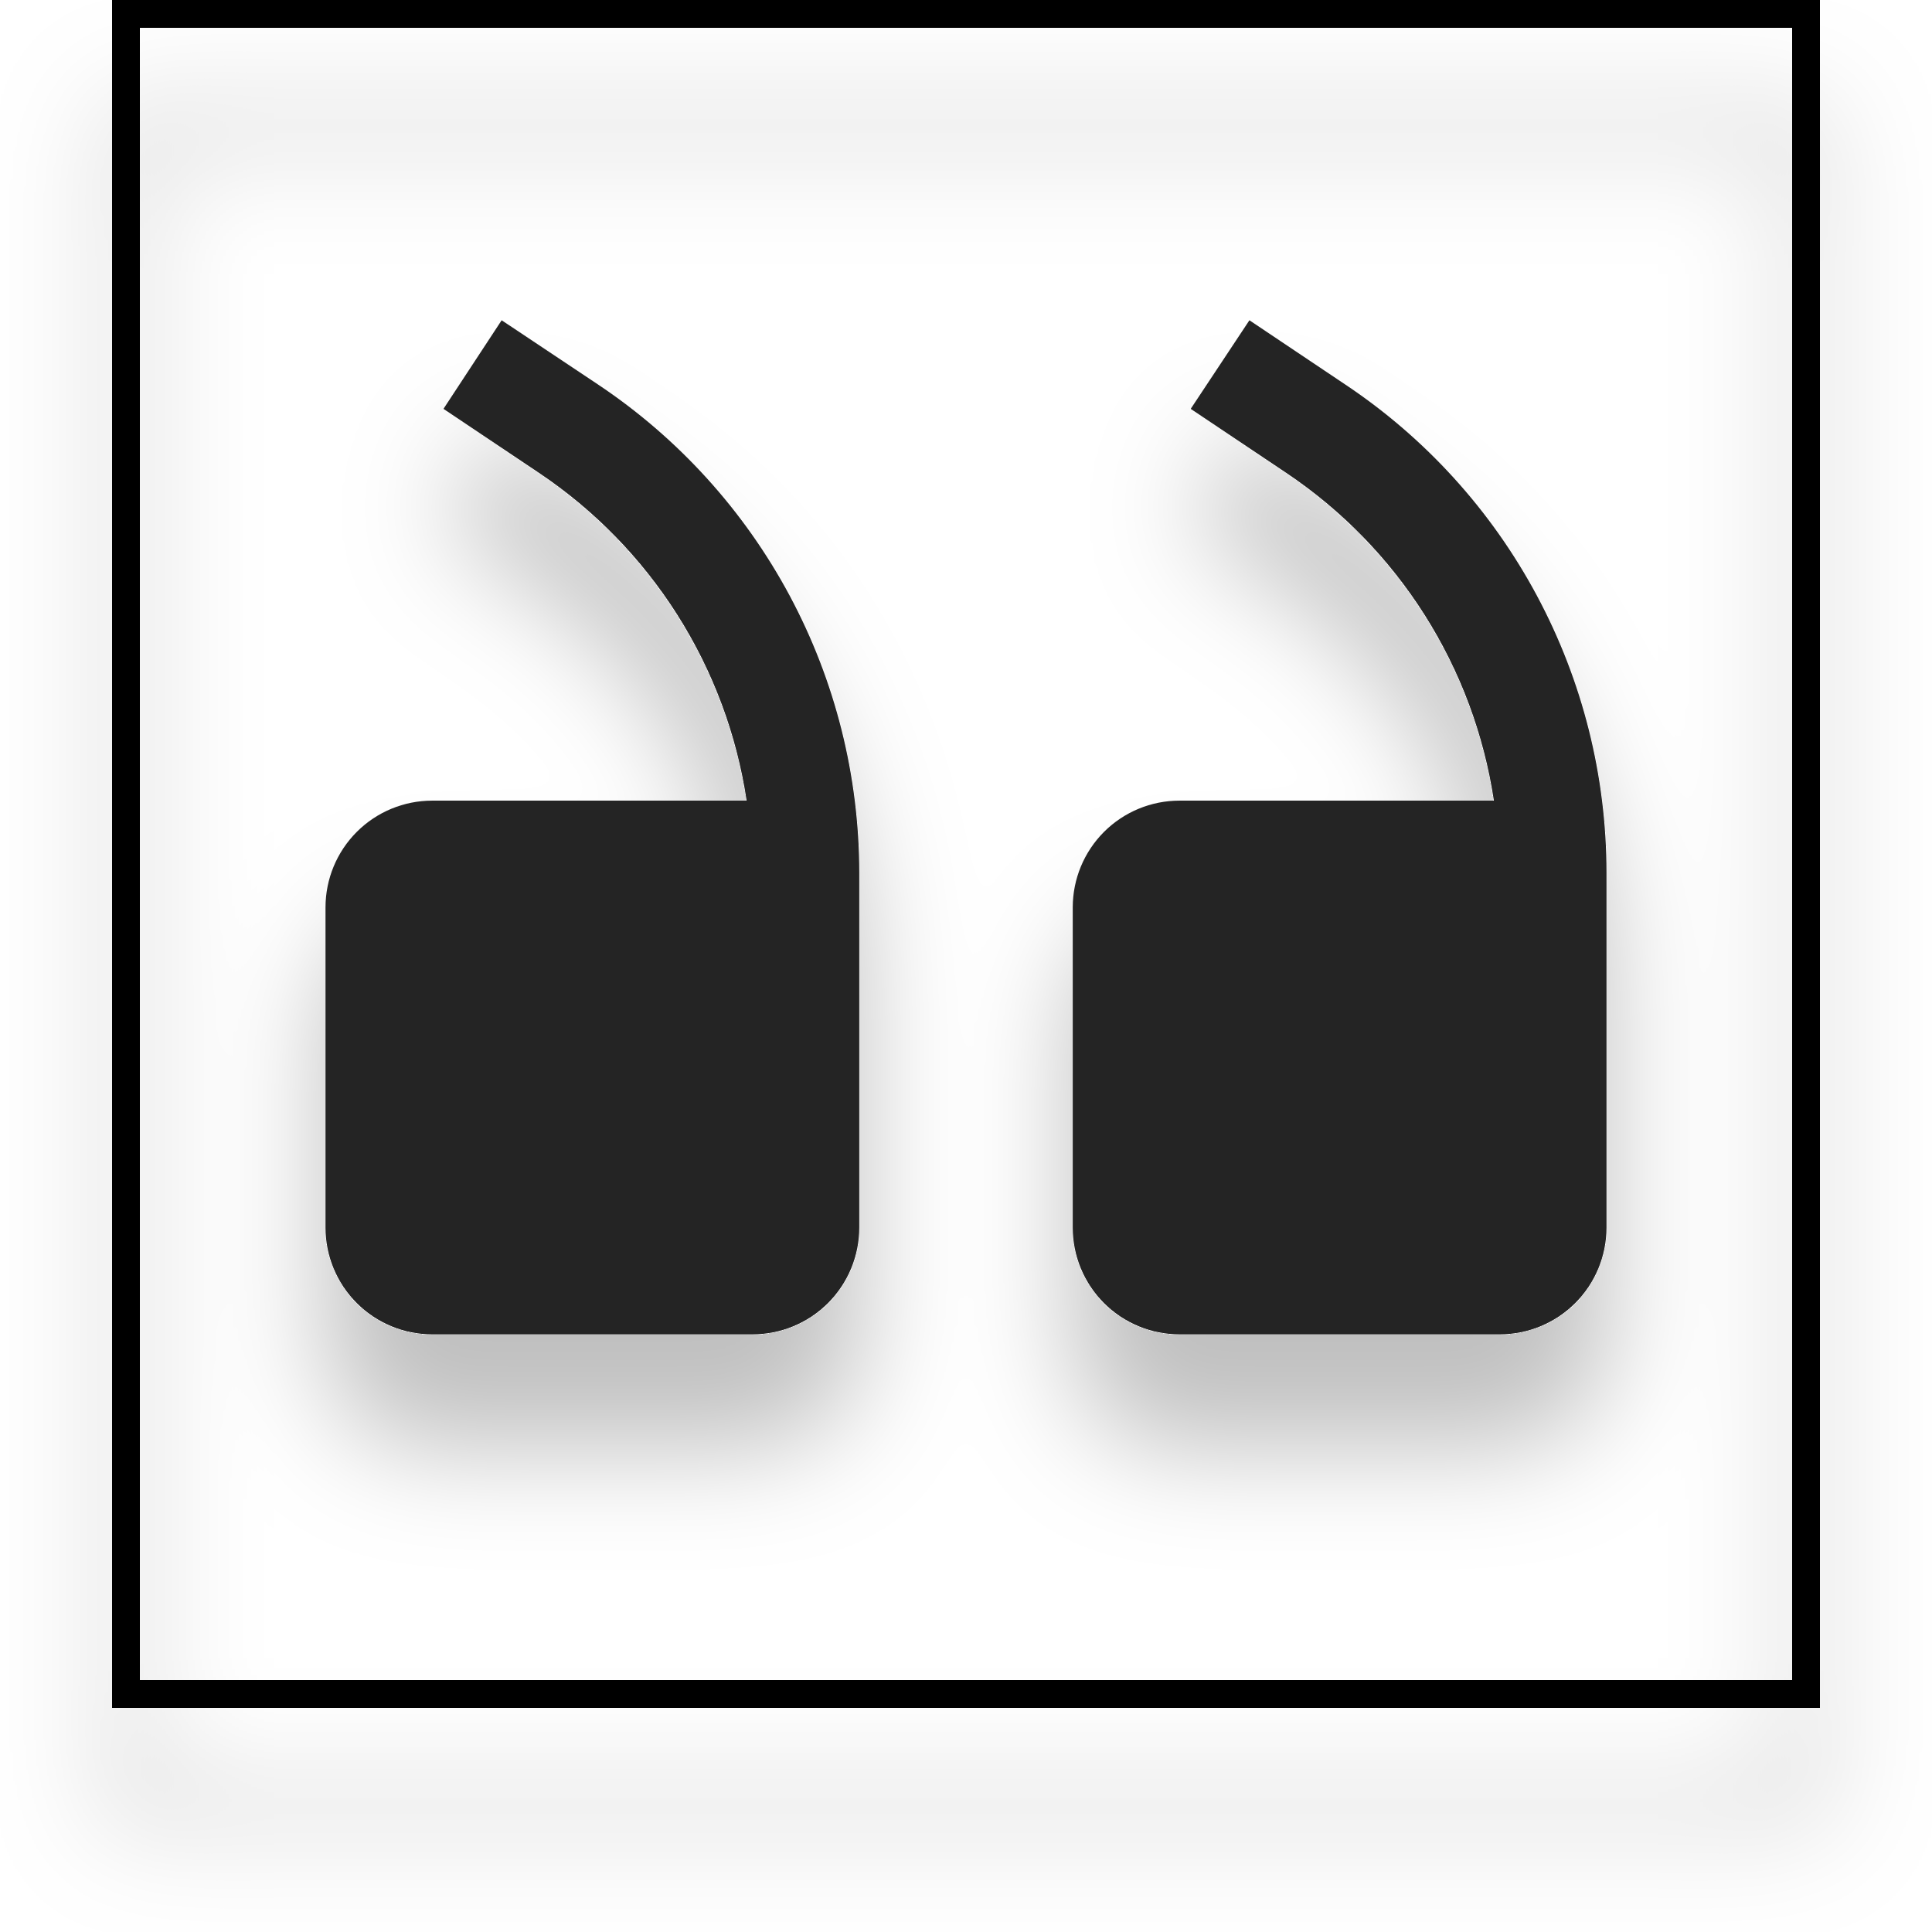
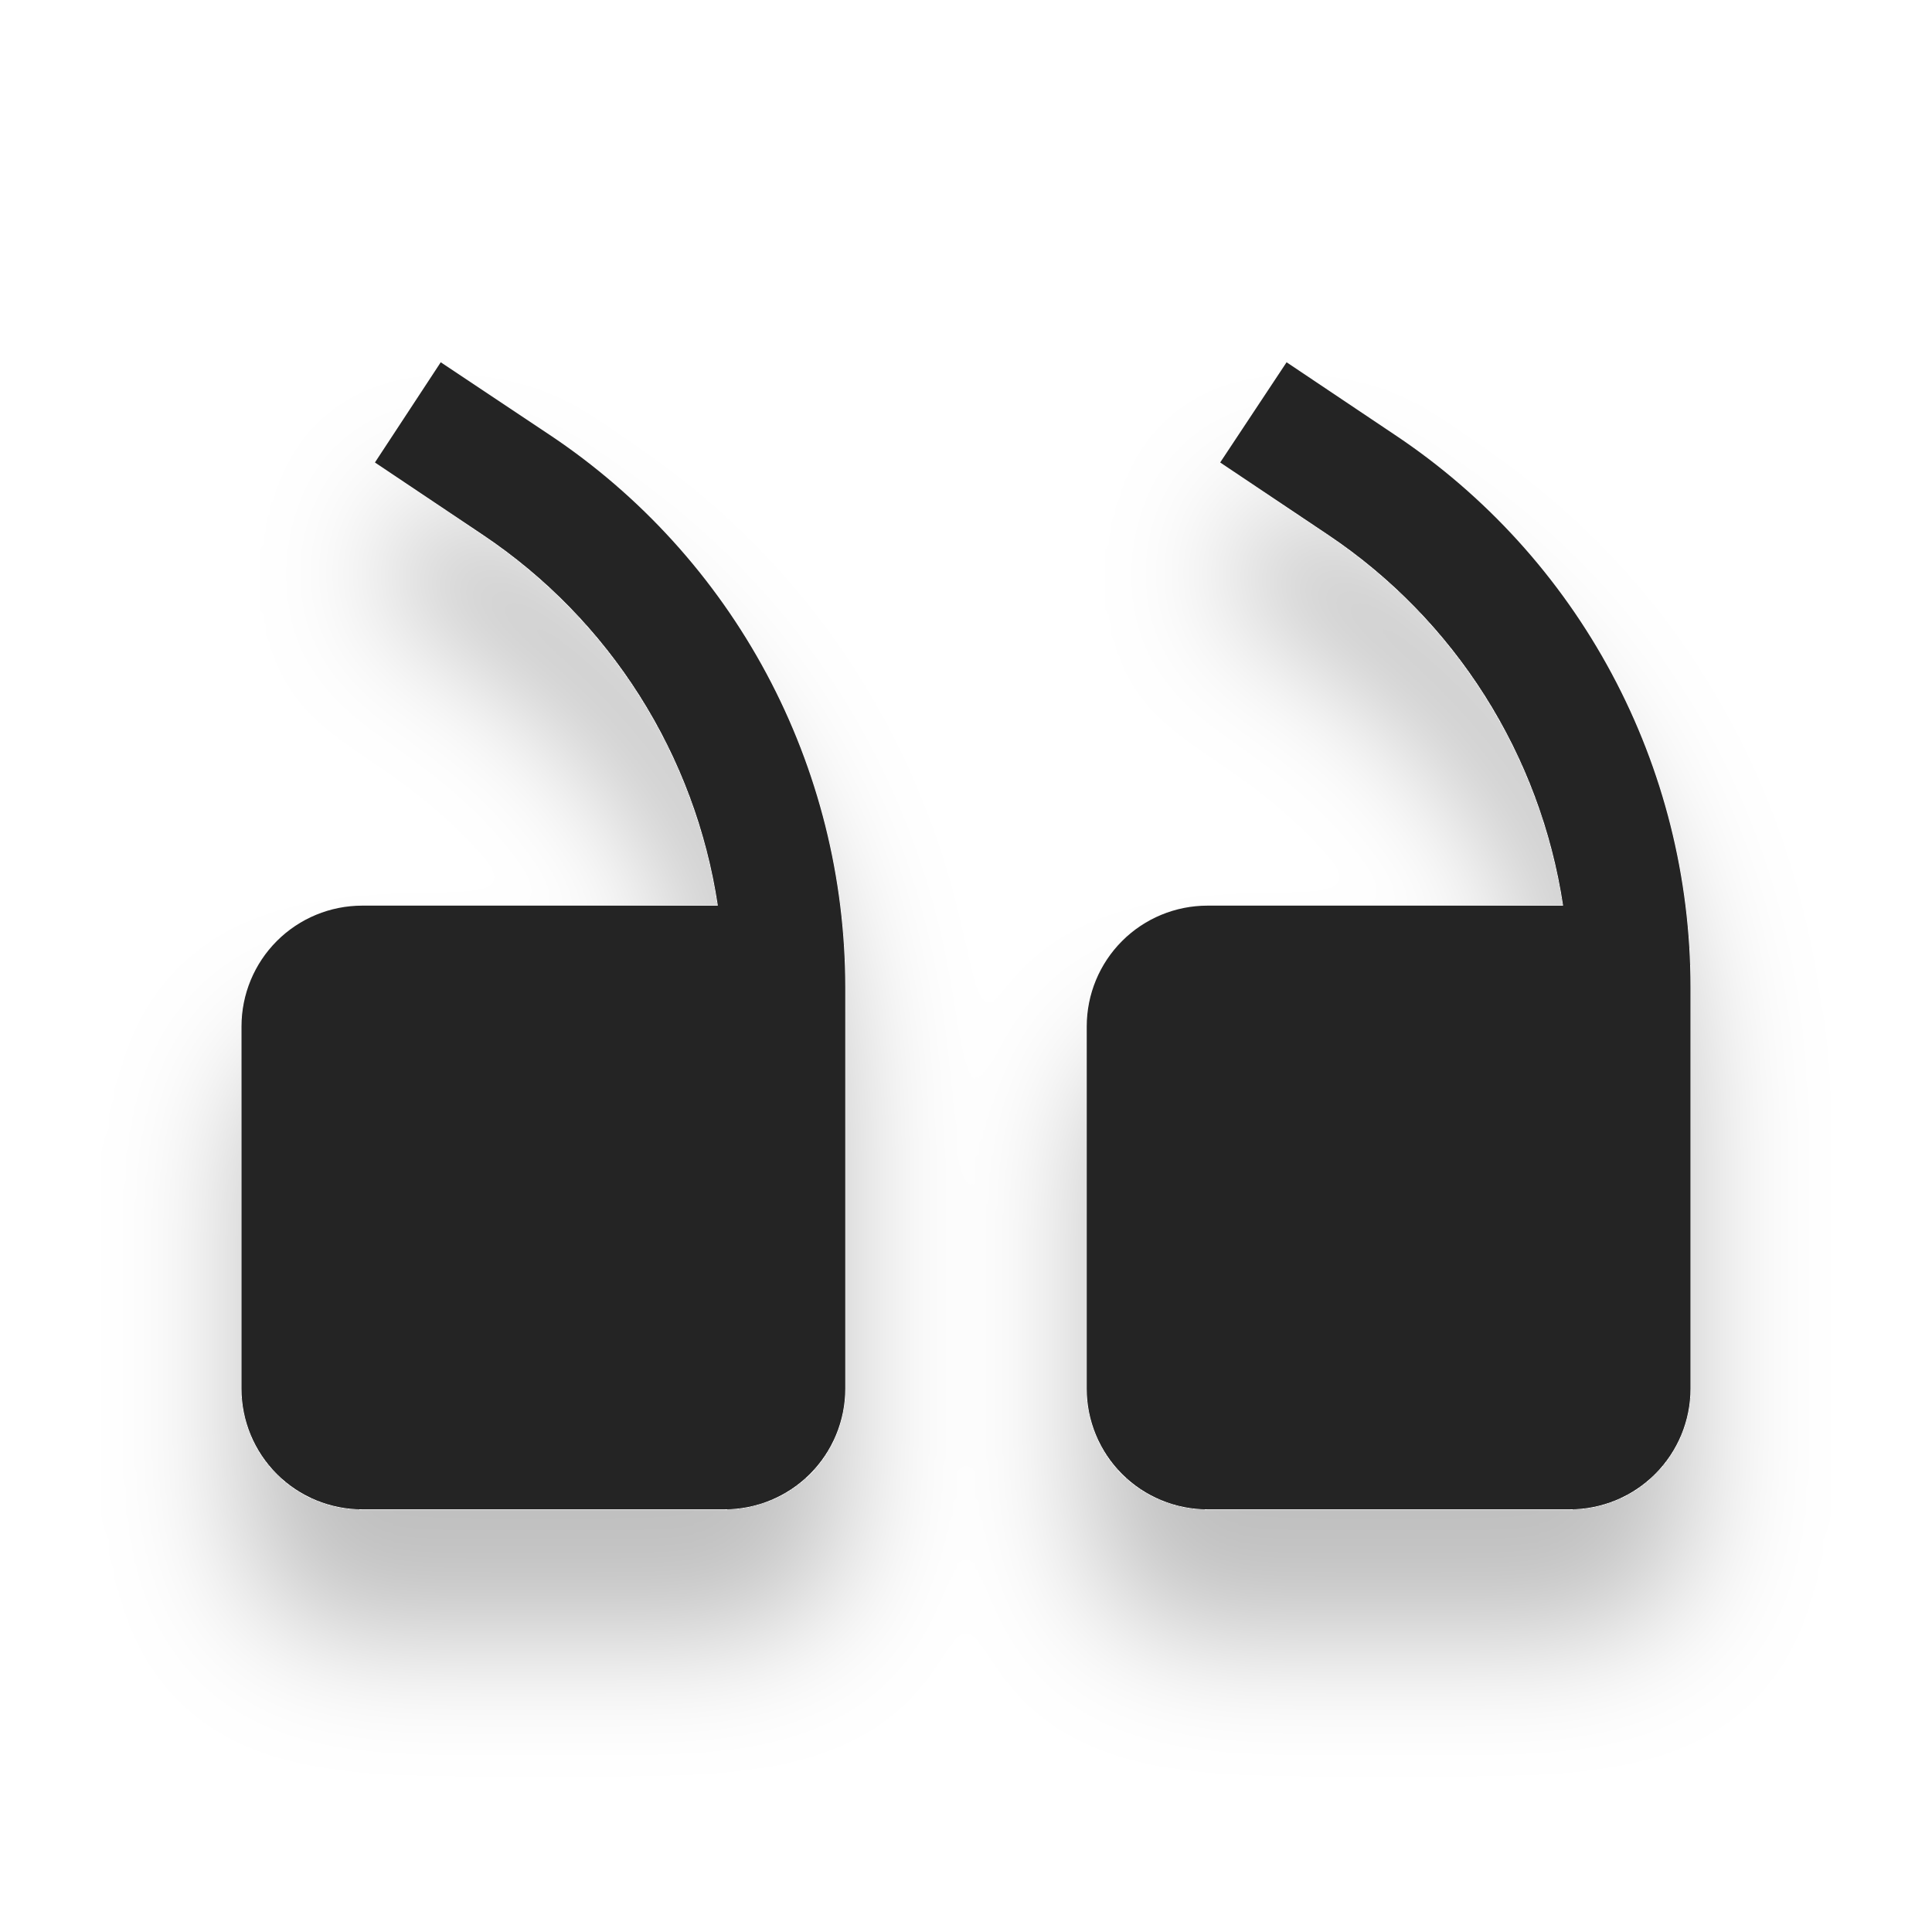
- <svg xmlns="http://www.w3.org/2000/svg" width="69" height="69" viewBox="0 0 69 69" fill="none">
+ <svg xmlns="http://www.w3.org/2000/svg" width="61" height="61" viewBox="0 0 61 61" fill="none">
  <g filter="url(#filter0_d)">
-     <path d="M42.125 28.594H53.353C52.998 26.235 52.156 23.975 50.879 21.96C49.602 19.944 47.919 18.218 45.938 16.889L42.525 14.602L44.622 11.438L48.034 13.725C50.907 15.639 53.262 18.232 54.891 21.275C56.521 24.318 57.374 27.716 57.375 31.167V43.844C57.375 44.855 56.973 45.825 56.258 46.54C55.543 47.255 54.574 47.656 53.562 47.656H42.125C41.114 47.656 40.144 47.255 39.429 46.54C38.714 45.825 38.312 44.855 38.312 43.844V32.406C38.312 31.395 38.714 30.425 39.429 29.71C40.144 28.995 41.114 28.594 42.125 28.594Z" fill="#242424" />
-     <path d="M15.438 28.594H26.665C26.311 26.235 25.469 23.975 24.192 21.96C22.915 19.944 21.232 18.218 19.25 16.889L15.838 14.602L17.916 11.438L21.347 13.725C24.219 15.639 26.574 18.232 28.204 21.275C29.833 24.318 30.686 27.716 30.688 31.167V43.844C30.688 44.855 30.286 45.825 29.571 46.54C28.856 47.255 27.886 47.656 26.875 47.656H15.438C14.426 47.656 13.457 47.255 12.742 46.54C12.027 45.825 11.625 44.855 11.625 43.844V32.406C11.625 31.395 12.027 30.425 12.742 29.71C13.457 28.995 14.426 28.594 15.438 28.594Z" fill="#242424" />
-     <rect x="-0.5" y="0.5" width="60" height="60" transform="matrix(-1 0 0 1 64 0)" stroke="black" shape-rendering="crispEdges" />
+     <path d="M38.125 28.594H49.353C48.998 26.235 48.156 23.975 46.879 21.96C45.602 19.944 43.919 18.218 41.938 16.889L38.525 14.602L40.622 11.438L44.034 13.725C46.907 15.639 49.262 18.232 50.891 21.275C52.521 24.318 53.374 27.716 53.375 31.167V43.844C53.375 44.855 52.973 45.825 52.258 46.54C51.543 47.255 50.574 47.656 49.562 47.656H38.125C37.114 47.656 36.144 47.255 35.429 46.54C34.714 45.825 34.312 44.855 34.312 43.844V32.406C34.312 31.395 34.714 30.425 35.429 29.71C36.144 28.995 37.114 28.594 38.125 28.594Z" fill="#242424" />
+     <path d="M11.438 28.594H22.665C22.311 26.235 21.469 23.975 20.192 21.96C18.915 19.944 17.232 18.218 15.25 16.889L11.838 14.602L13.916 11.438L17.347 13.725C20.219 15.639 22.574 18.232 24.204 21.275C25.833 24.318 26.686 27.716 26.688 31.167V43.844C26.688 44.855 26.286 45.825 25.571 46.54C24.856 47.255 23.886 47.656 22.875 47.656H11.438C10.426 47.656 9.457 47.255 8.742 46.54C8.027 45.825 7.625 44.855 7.625 43.844V32.406C7.625 31.395 8.027 30.425 8.742 29.71C9.457 28.995 10.426 28.594 11.438 28.594Z" fill="#242424" />
  </g>
  <defs>
-     <filter id="filter0_d" x="0" y="0" width="69" height="69" filterUnits="userSpaceOnUse" color-interpolation-filters="sRGB">
+     <filter id="filter0_d" x="-4" y="0" width="69" height="69" filterUnits="userSpaceOnUse" color-interpolation-filters="sRGB">
      <feFlood flood-opacity="0" result="BackgroundImageFix" />
      <feColorMatrix in="SourceAlpha" type="matrix" values="0 0 0 0 0 0 0 0 0 0 0 0 0 0 0 0 0 0 127 0" result="hardAlpha" />
      <feOffset dy="4" />
      <feGaussianBlur stdDeviation="2" />
      <feComposite in2="hardAlpha" operator="out" />
      <feColorMatrix type="matrix" values="0 0 0 0 0 0 0 0 0 0 0 0 0 0 0 0 0 0 0.25 0" />
      <feBlend mode="normal" in2="BackgroundImageFix" result="effect1_dropShadow" />
      <feBlend mode="normal" in="SourceGraphic" in2="effect1_dropShadow" result="shape" />
    </filter>
  </defs>
</svg>
